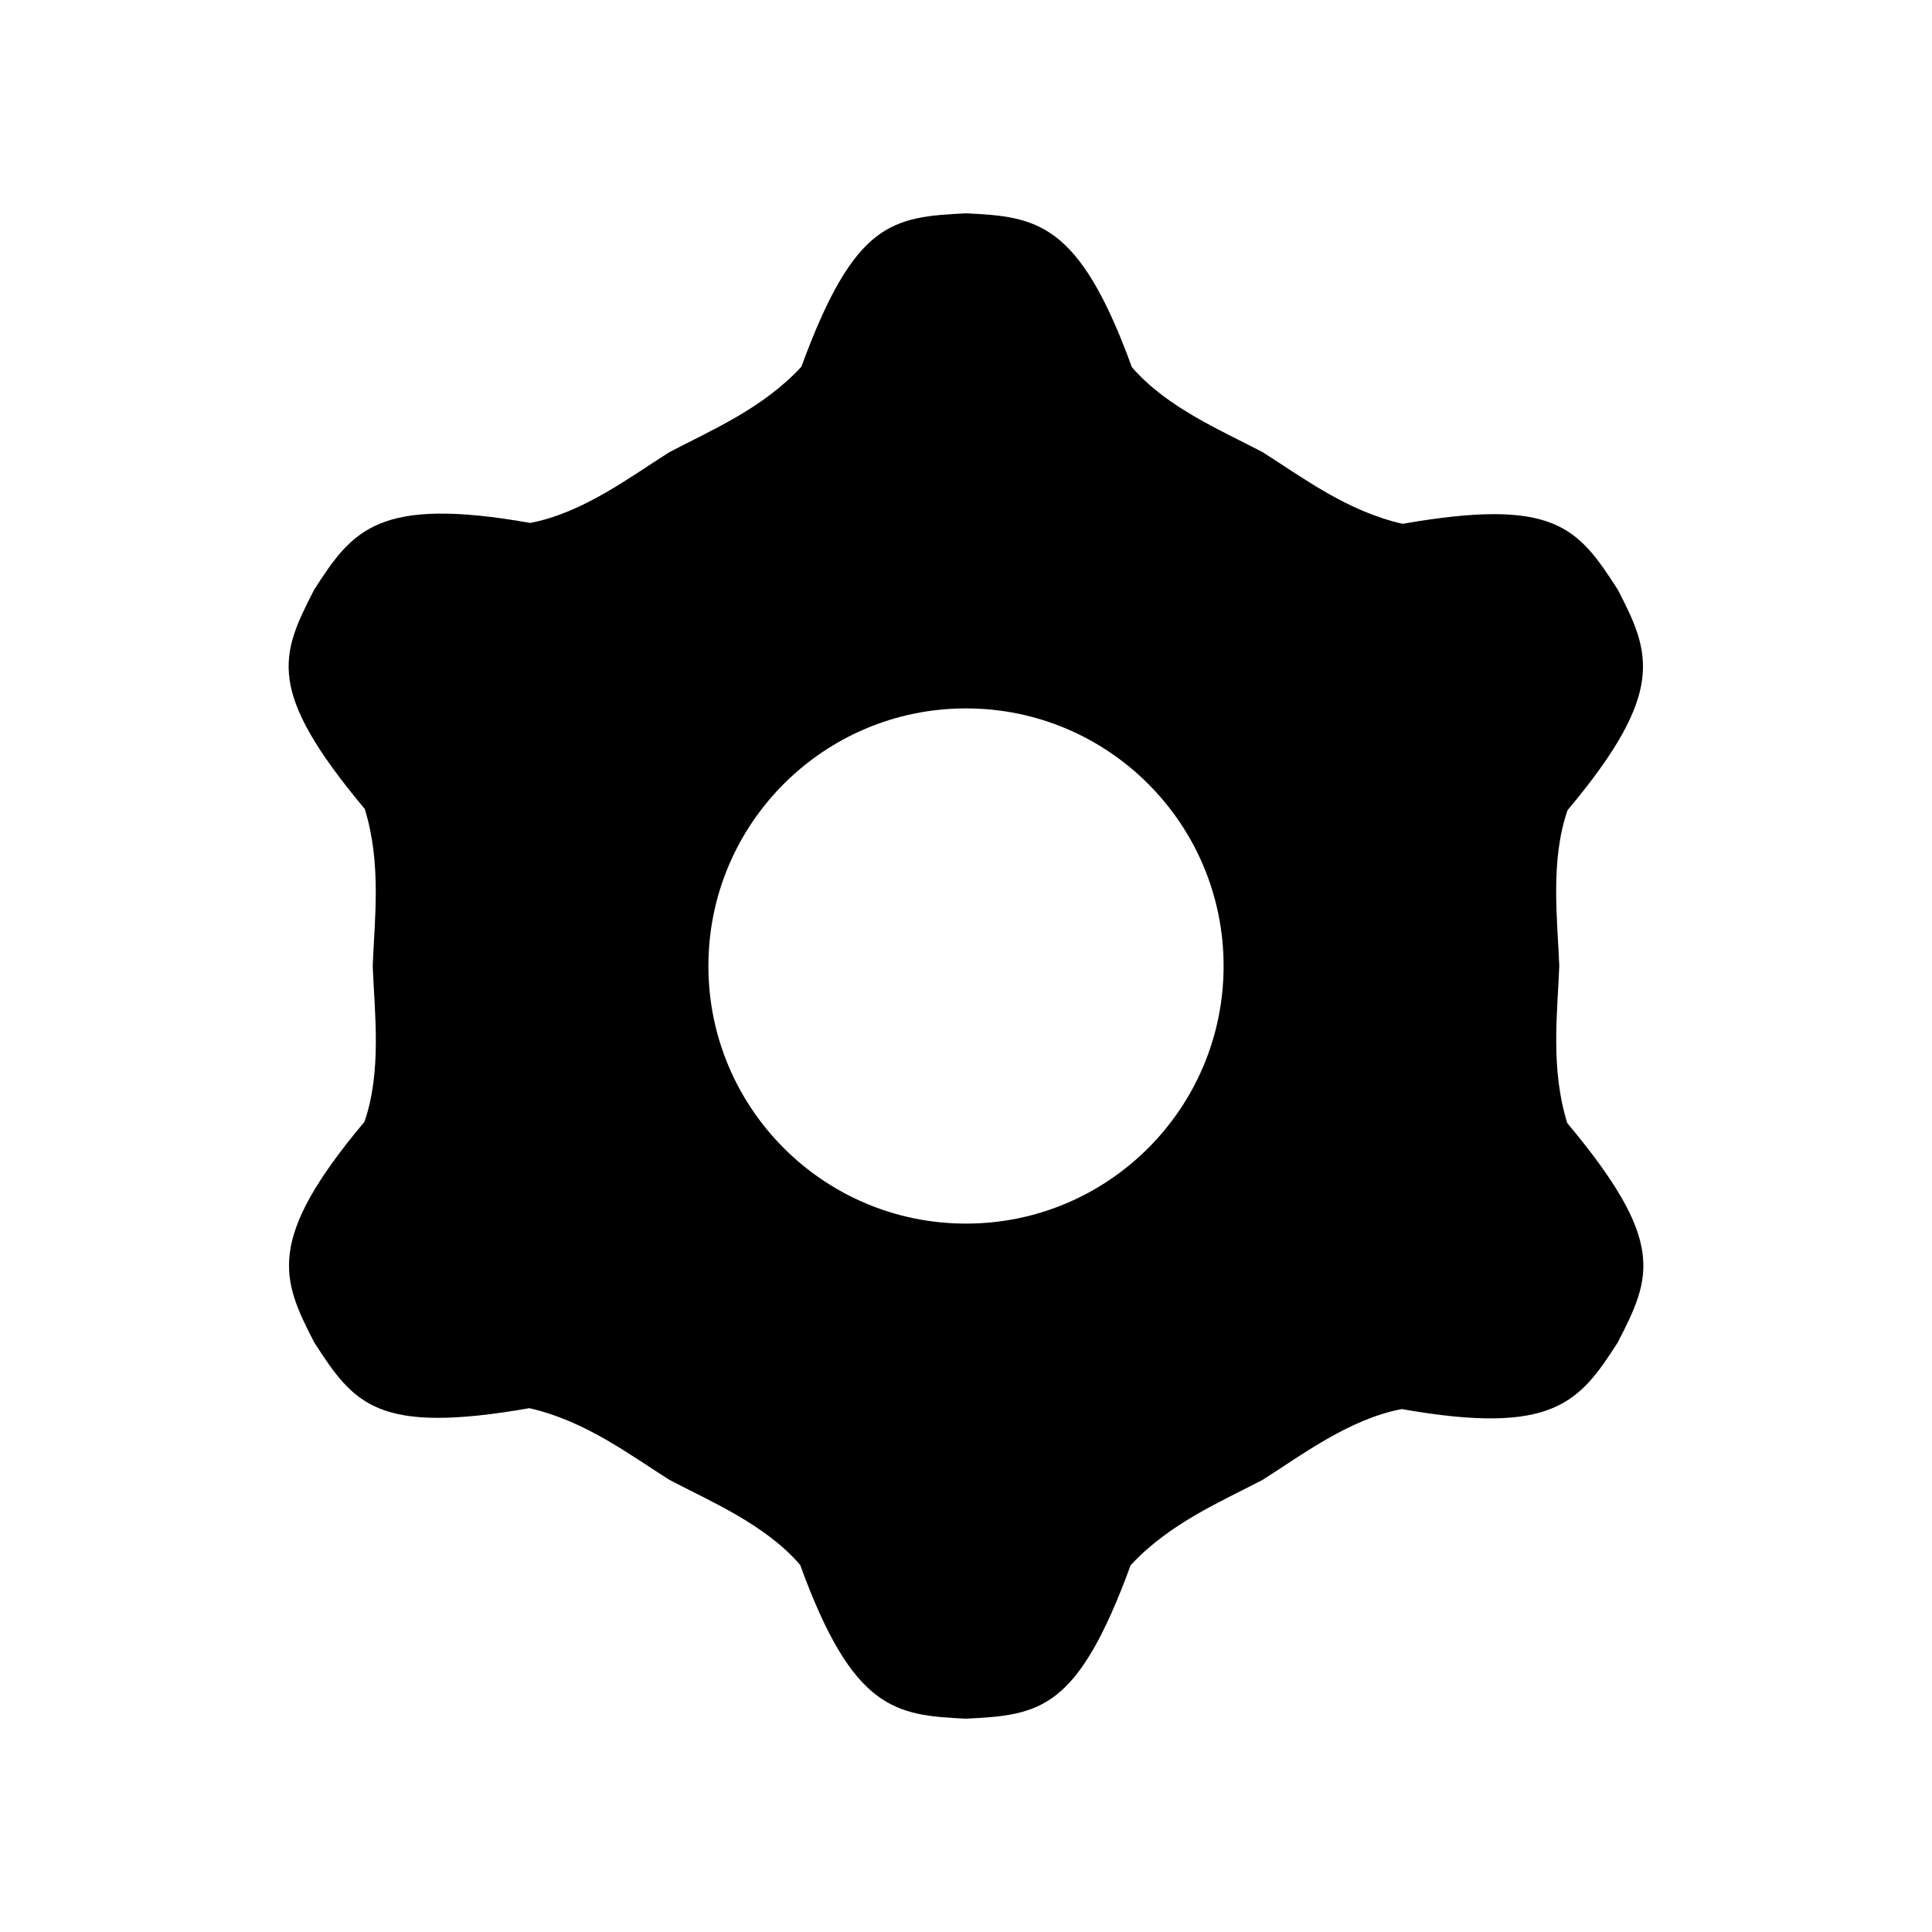
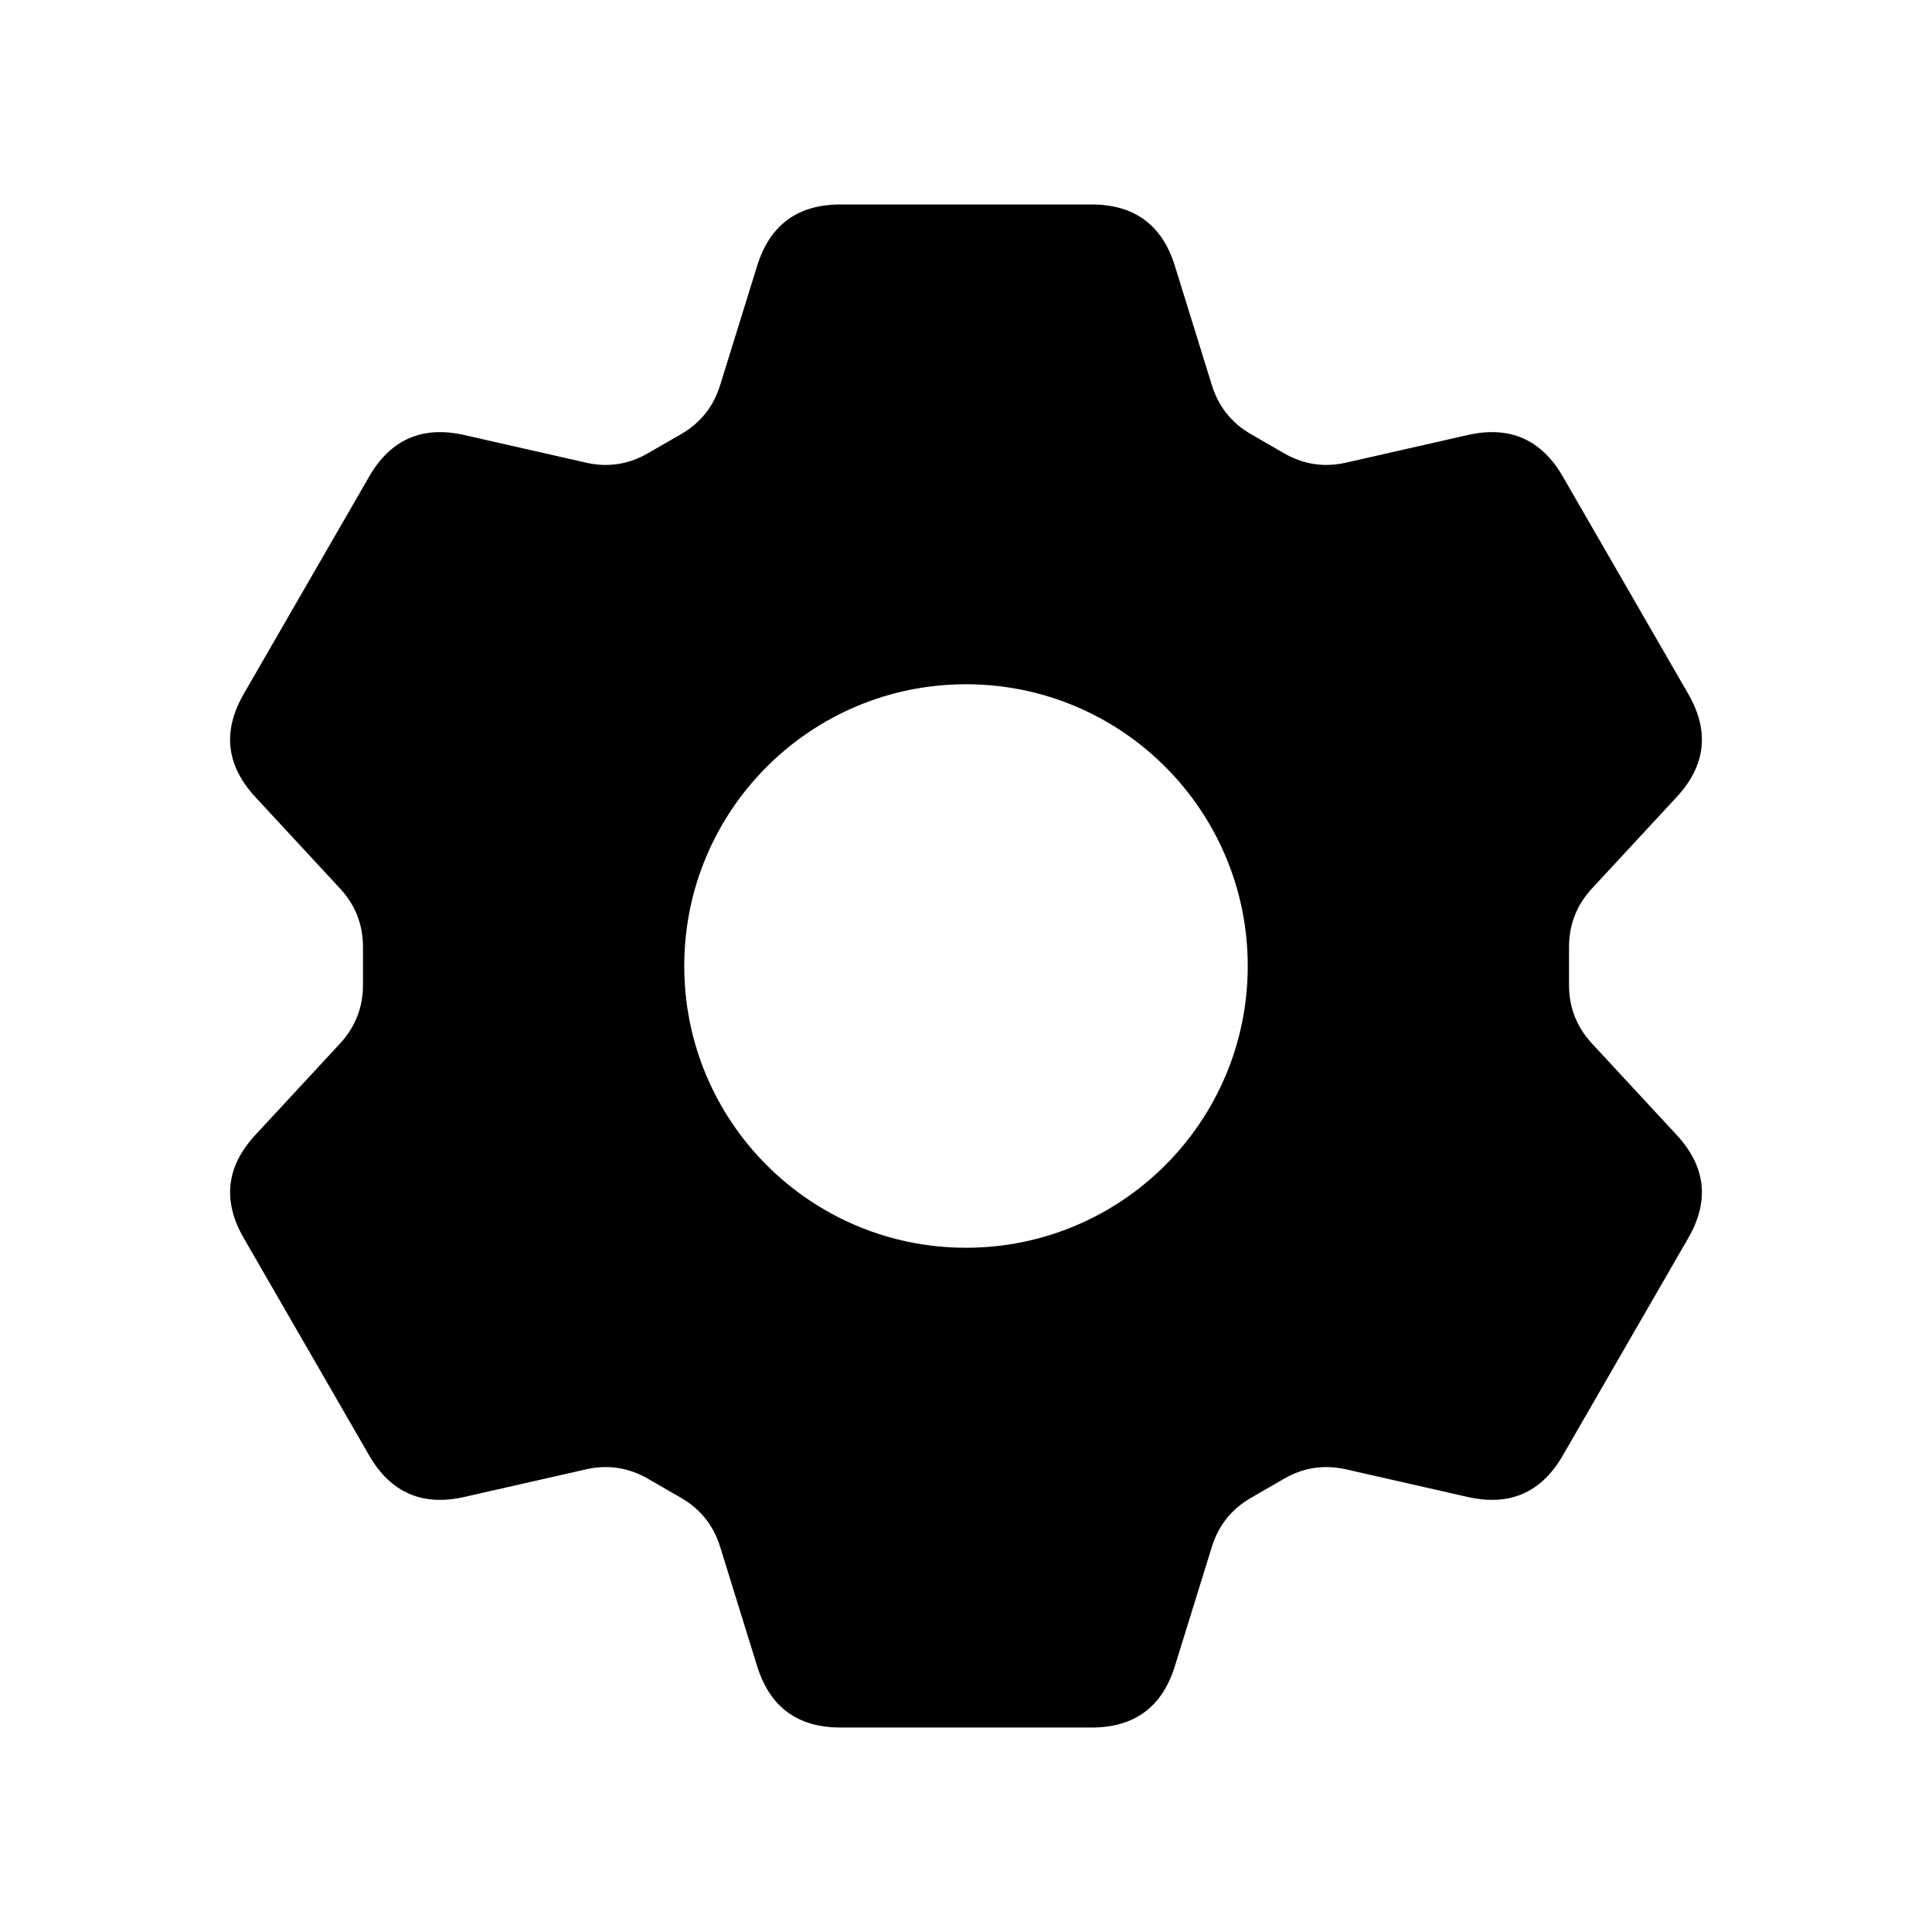
<svg xmlns="http://www.w3.org/2000/svg" width="24" height="24" viewBox="0 0 24 24" fill="currentColor">
-   <path d="M12 2.65C12.88 2.691 13.405 2.756 14.06 4.56C14.496 5.066 15.18 5.351 15.685 5.617C16.181 5.931 16.733 6.351 17.424 6.507C19.315 6.177 19.599 6.552 20.097 7.325C20.501 8.108 20.708 8.594 19.473 10.064C19.254 10.695 19.348 11.429 19.37 12C19.347 12.586 19.259 13.275 19.469 13.951C20.701 15.424 20.518 15.857 20.097 16.675C19.621 17.416 19.303 17.838 17.413 17.504C16.757 17.629 16.168 18.078 15.685 18.383C15.166 18.655 14.526 18.924 14.045 19.444C13.385 21.247 12.919 21.305 12 21.35C11.12 21.309 10.595 21.244 9.94 19.44C9.504 18.934 8.82 18.649 8.315 18.383C7.819 18.069 7.267 17.649 6.576 17.493C4.685 17.823 4.401 17.448 3.903 16.675C3.499 15.892 3.292 15.406 4.527 13.936C4.746 13.305 4.652 12.571 4.63 12C4.653 11.414 4.741 10.725 4.531 10.049C3.299 8.576 3.482 8.143 3.903 7.325C4.379 6.584 4.697 6.162 6.587 6.496C7.243 6.371 7.832 5.922 8.315 5.617C8.834 5.345 9.474 5.076 9.955 4.556C10.615 2.753 11.081 2.695 12 2.65ZM8.8 12a3.2 3.2 0 1 0 6.4 0 3.2 3.2 0 1 0-6.4 0Z" fill-rule="evenodd" />
+   <path d="M8.459 5.394Q8.822 5.185 8.946 4.784L9.405 3.304Q9.641 2.54 10.441 2.54L13.559 2.54Q14.359 2.54 14.595 3.304L15.054 4.784Q15.178 5.185 15.541 5.394L15.95 5.63Q16.313 5.84 16.722 5.747L18.233 5.404Q19.014 5.227 19.414 5.92L20.972 8.62Q21.372 9.313 20.829 9.9L19.776 11.037Q19.491 11.345 19.491 11.764L19.491 12.236Q19.491 12.655 19.776 12.963L20.829 14.1Q21.372 14.687 20.972 15.38L19.414 18.08Q19.014 18.773 18.233 18.596L16.722 18.253Q16.313 18.16 15.95 18.37L15.541 18.606Q15.178 18.815 15.054 19.216L14.595 20.696Q14.359 21.46 13.559 21.46L10.441 21.46Q9.641 21.46 9.405 20.696L8.946 19.216Q8.822 18.815 8.459 18.606L8.05 18.37Q7.687 18.16 7.278 18.253L5.767 18.596Q4.986 18.773 4.586 18.08L3.028 15.38Q2.628 14.687 3.171 14.1L4.224 12.963Q4.509 12.655 4.509 12.236L4.509 11.764Q4.509 11.345 4.224 11.037L3.171 9.9Q2.628 9.313 3.028 8.62L4.586 5.92Q4.986 5.227 5.767 5.404L7.278 5.747Q7.687 5.84 8.05 5.63Z M15.5 12a3.5 3.5 0 1 1-7 0 3.5 3.5 0 0 1 7 0Z" fill-rule="evenodd" />
</svg>
